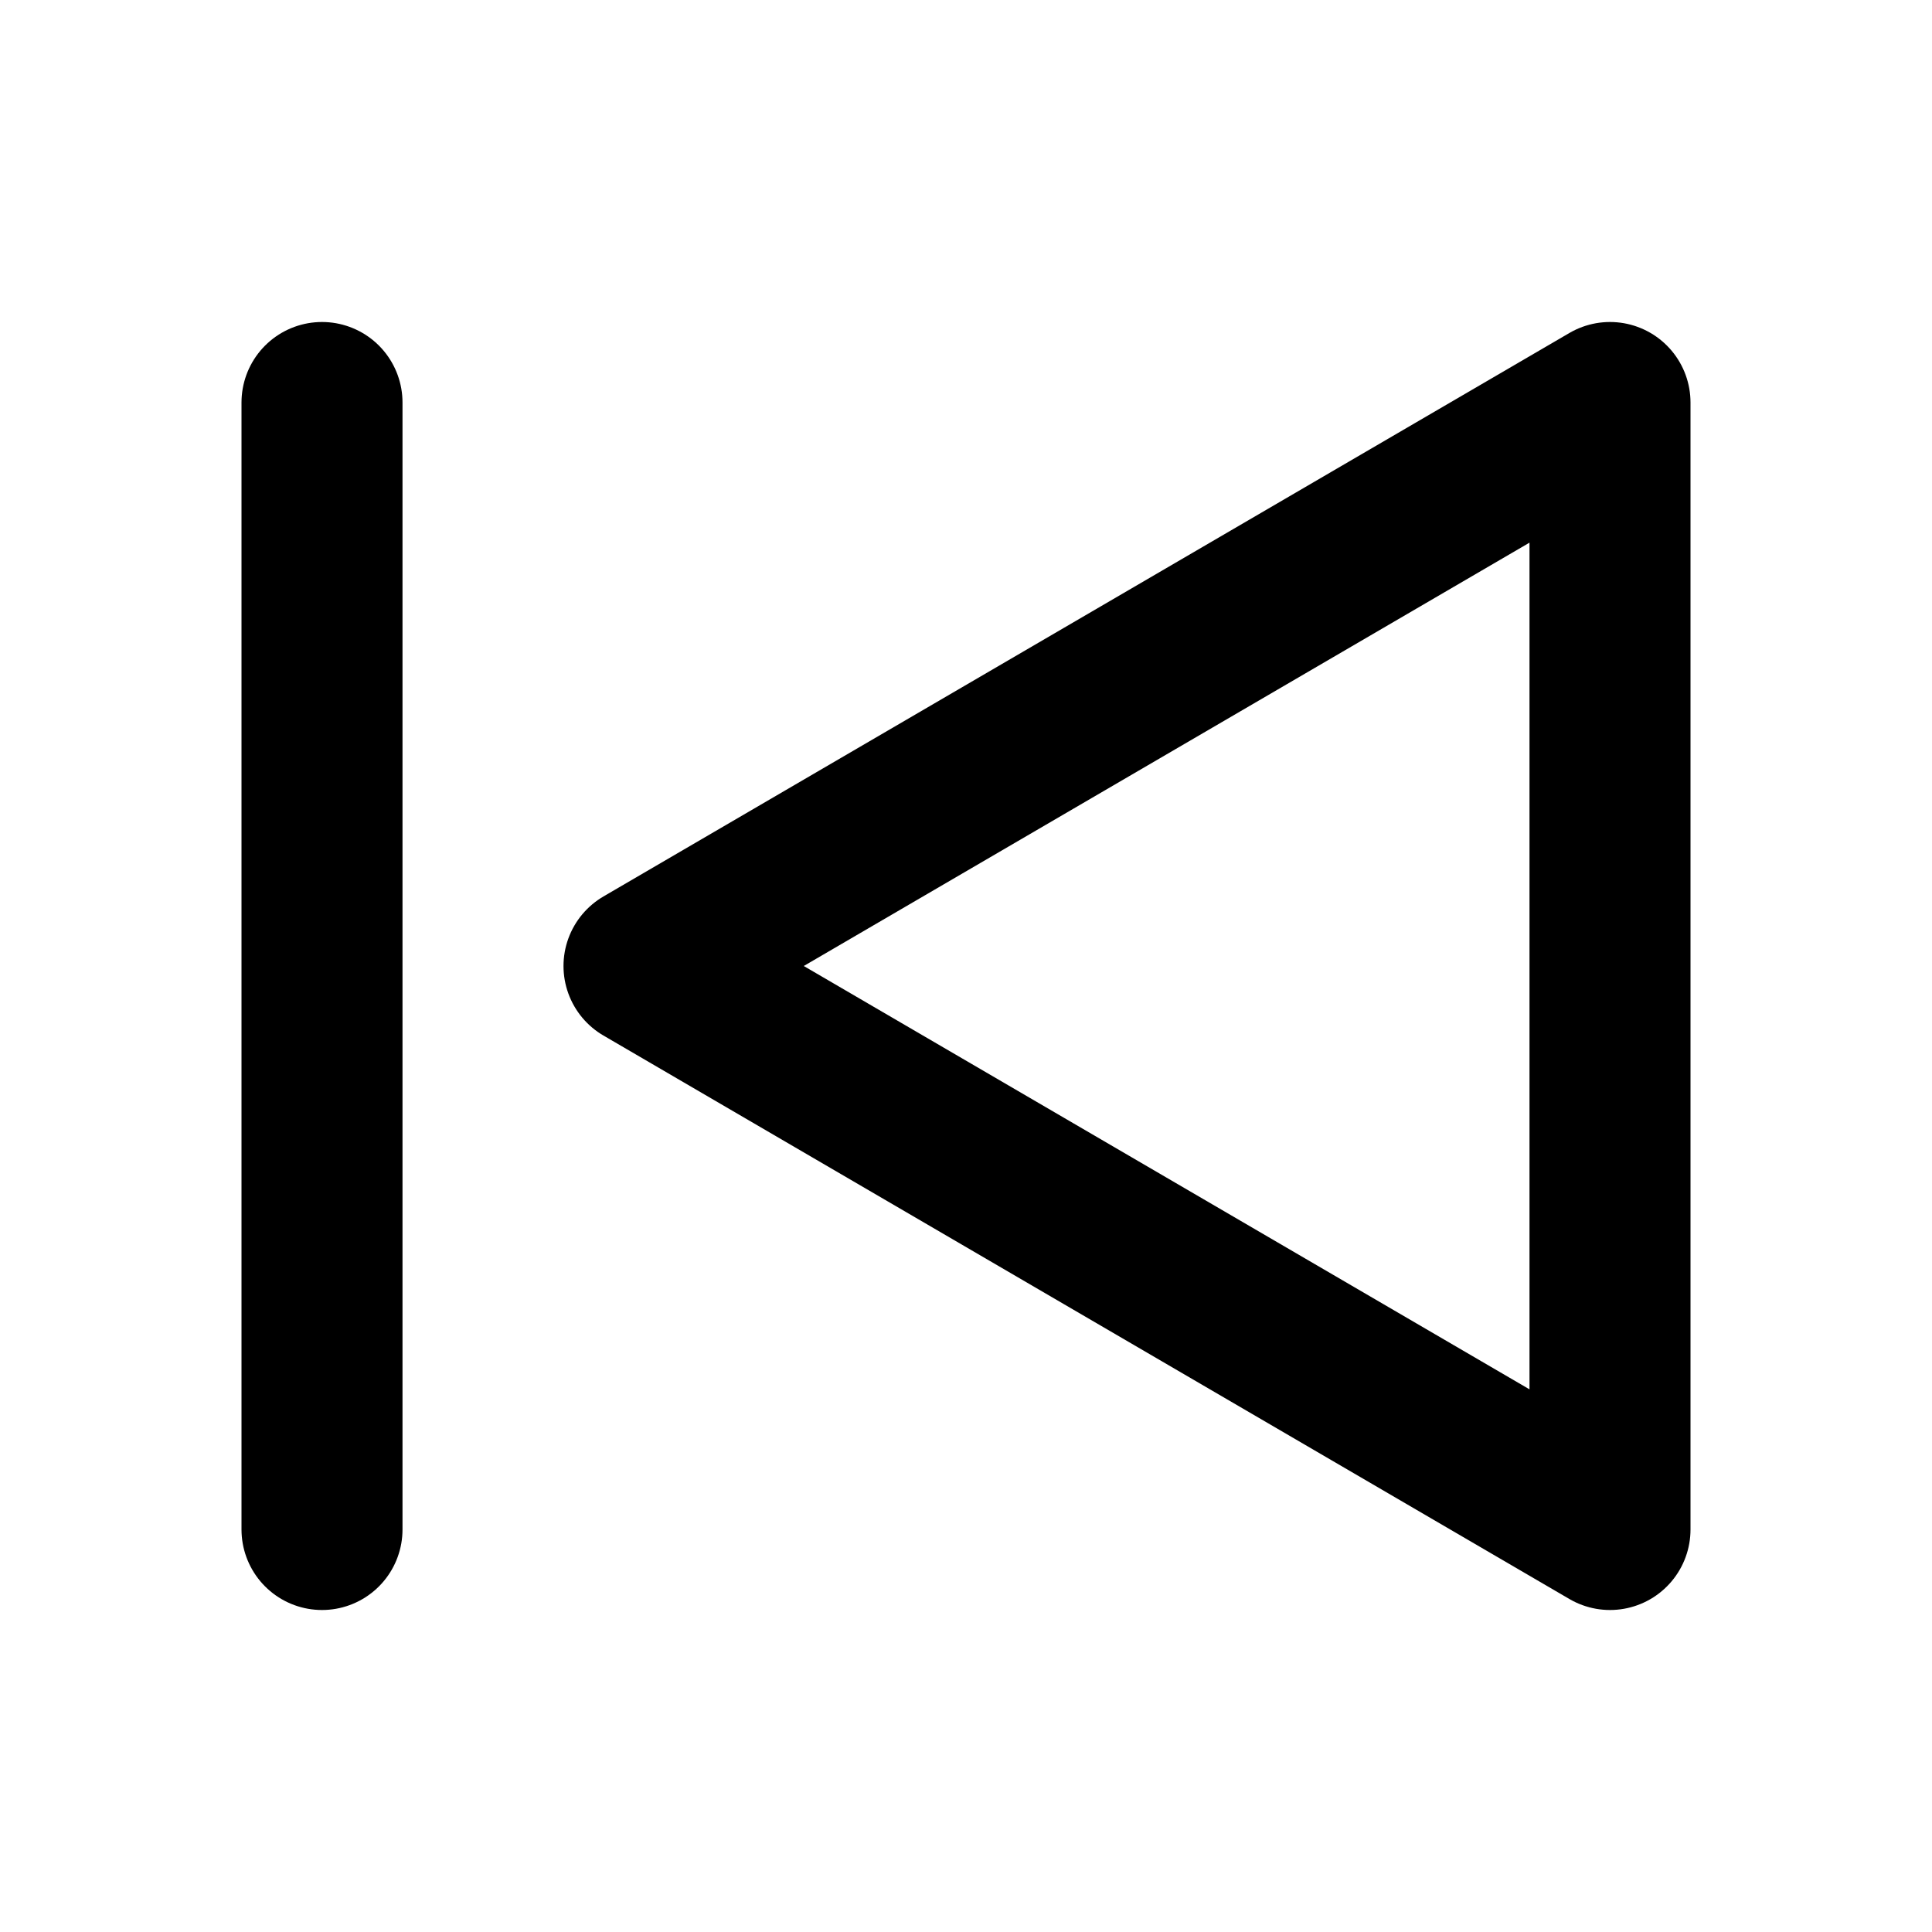
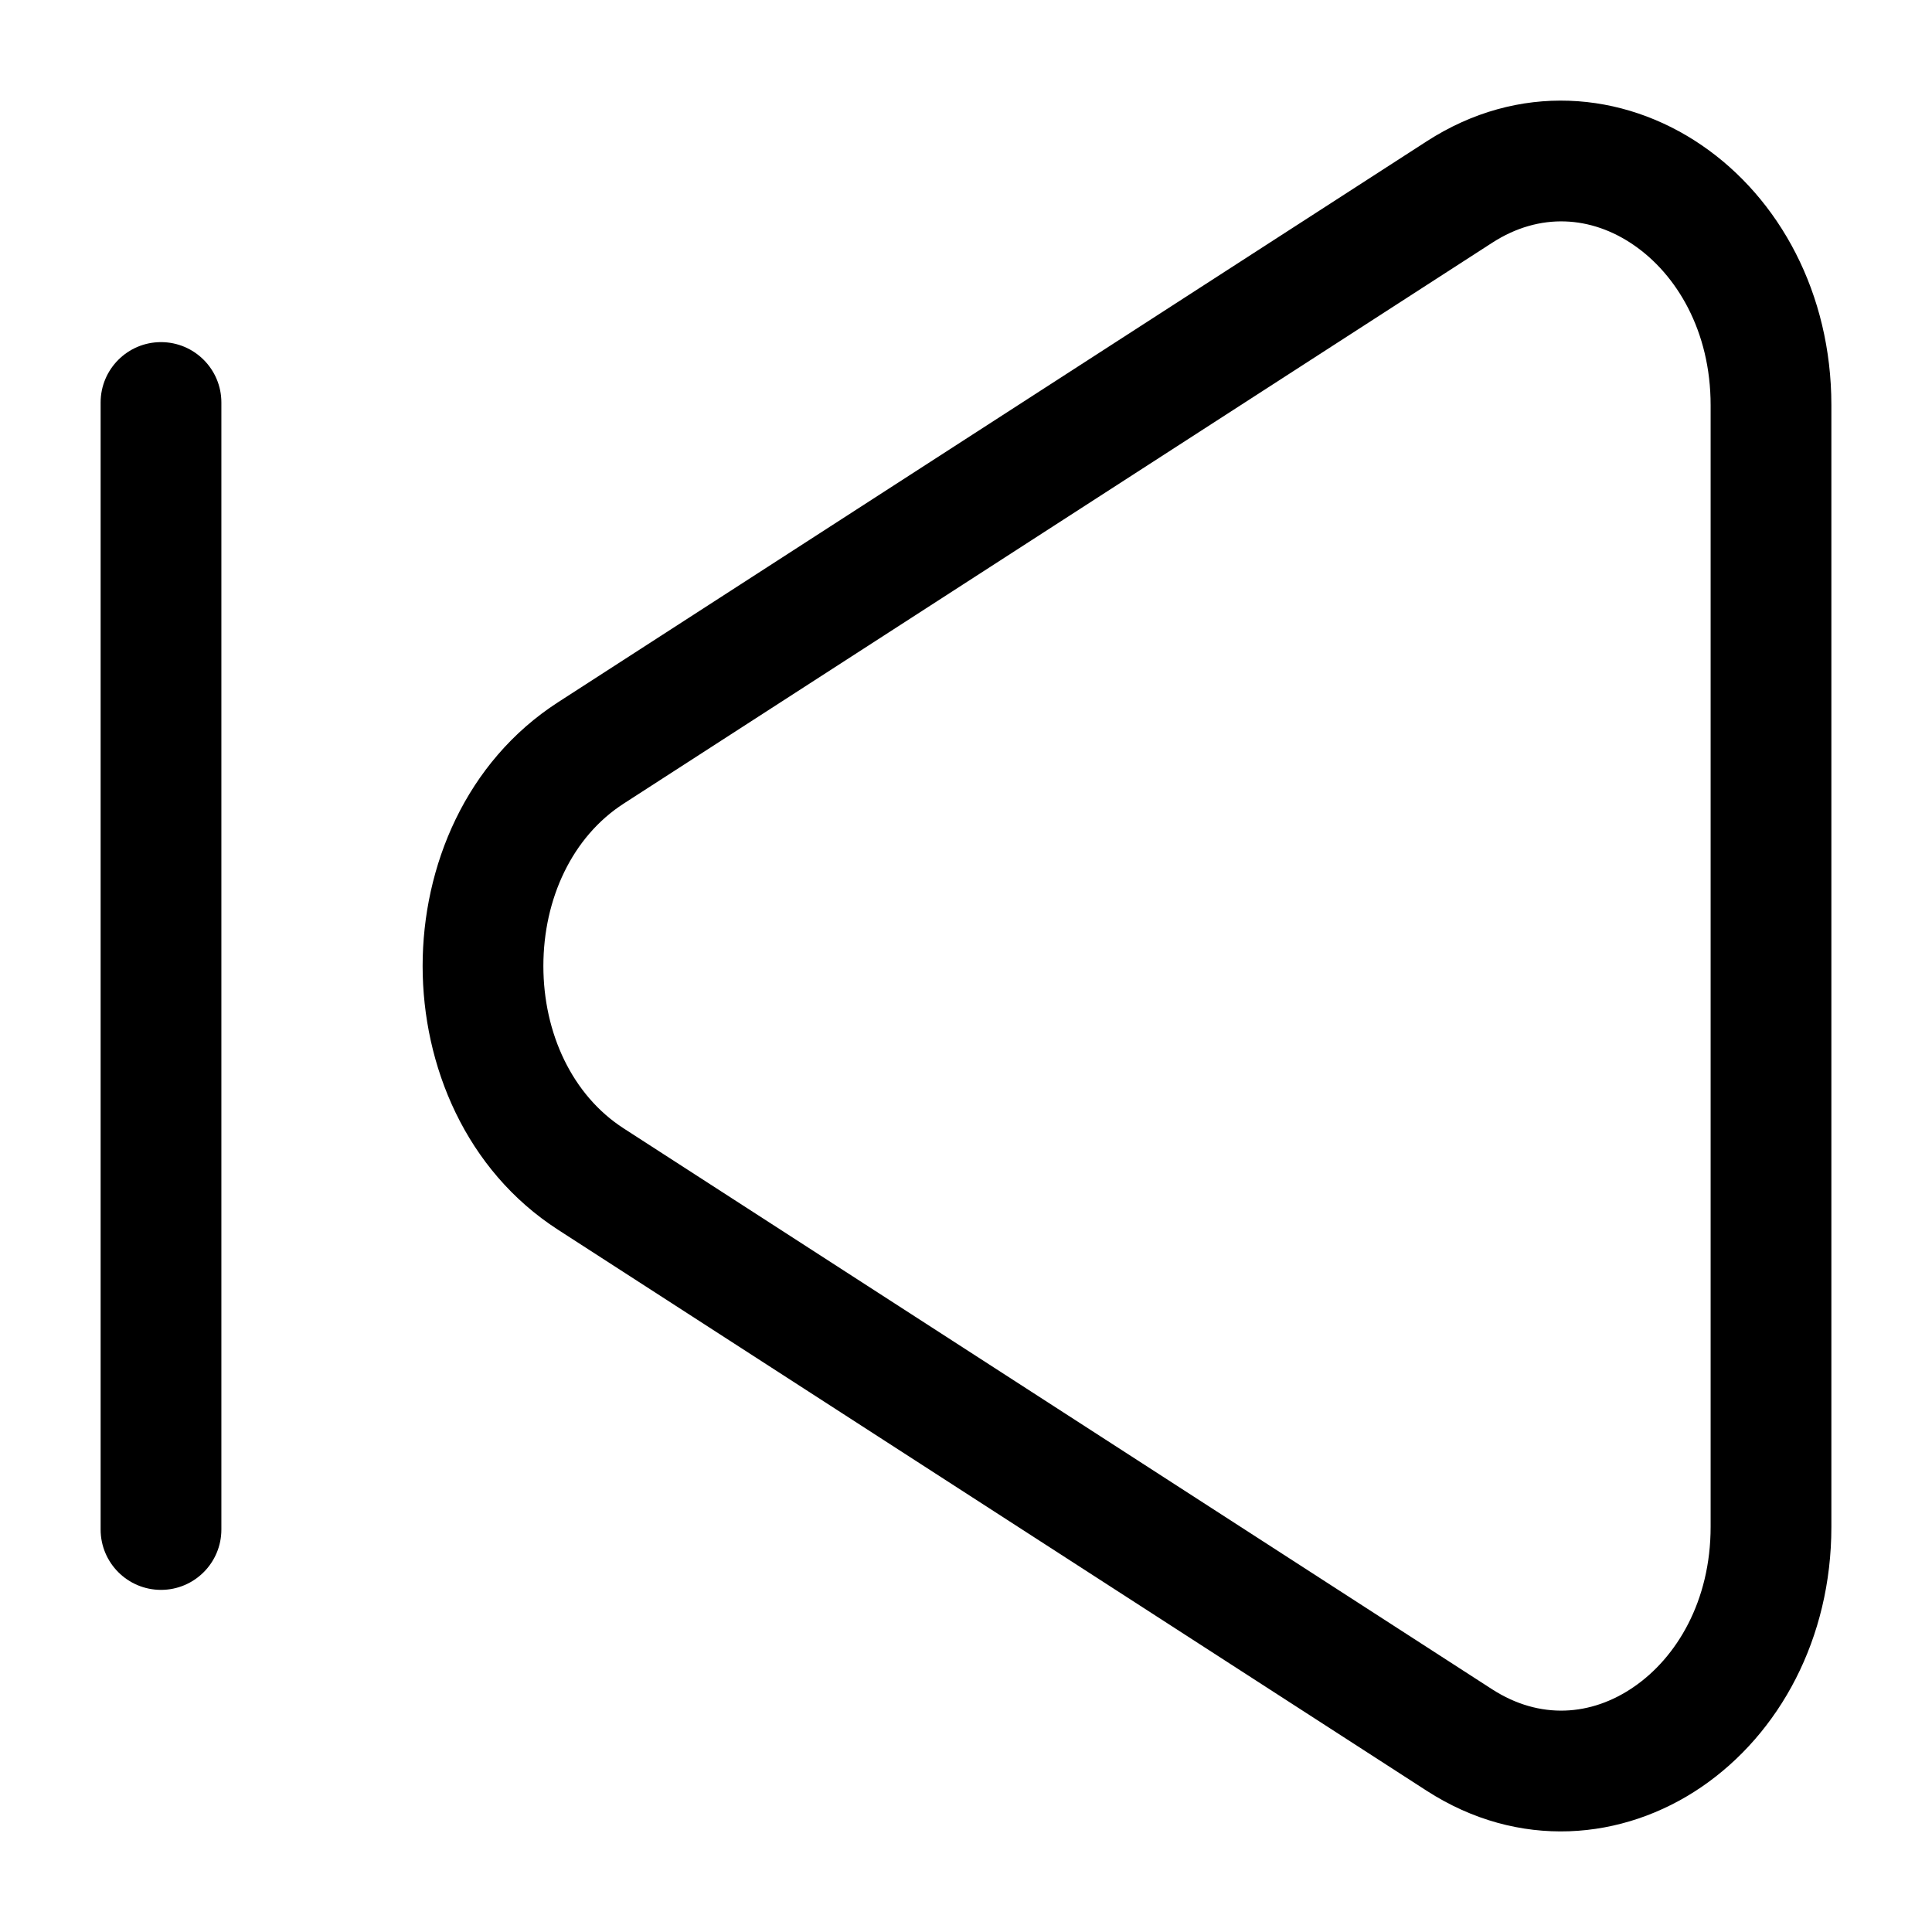
- <svg xmlns="http://www.w3.org/2000/svg" width="24" height="24" viewBox="0 0 24 24" fill="none" stroke="currentColor" stroke-width="2" stroke-linecap="round" stroke-linejoin="round">
-   <path d="M20 5v14l-12 -7l12 -7" />
-   <path d="M4 5l0 14" />
+ <svg xmlns="http://www.w3.org/2000/svg" viewBox="0 0 24 24" fill="none">
+   <path fill-rule="evenodd" clip-rule="evenodd" d="M21.139 1.804C22.106 2.465 22.75 3.645 22.75 5.033V18.967C22.75 20.355 22.106 21.535 21.139 22.197C20.16 22.866 18.865 22.983 17.722 22.245L6.933 15.277C5.783 14.535 5.25 13.234 5.25 12C5.25 10.766 5.783 9.465 6.933 8.723L17.722 1.756C18.865 1.017 20.16 1.134 21.139 1.804ZM20.292 3.042C19.77 2.684 19.13 2.632 18.536 3.016L7.747 9.983C7.11 10.394 6.75 11.164 6.75 12C6.75 12.836 7.11 13.606 7.747 14.017L18.536 20.985C19.13 21.368 19.77 21.316 20.292 20.958C20.827 20.593 21.25 19.889 21.25 18.967V5.033C21.25 4.112 20.827 3.408 20.292 3.042ZM2 4.25C2.414 4.25 2.75 4.586 2.75 5V19C2.75 19.414 2.414 19.75 2 19.75C1.586 19.75 1.25 19.414 1.25 19V5C1.25 4.586 1.586 4.25 2 4.25Z" fill="currentColor" />
</svg>
